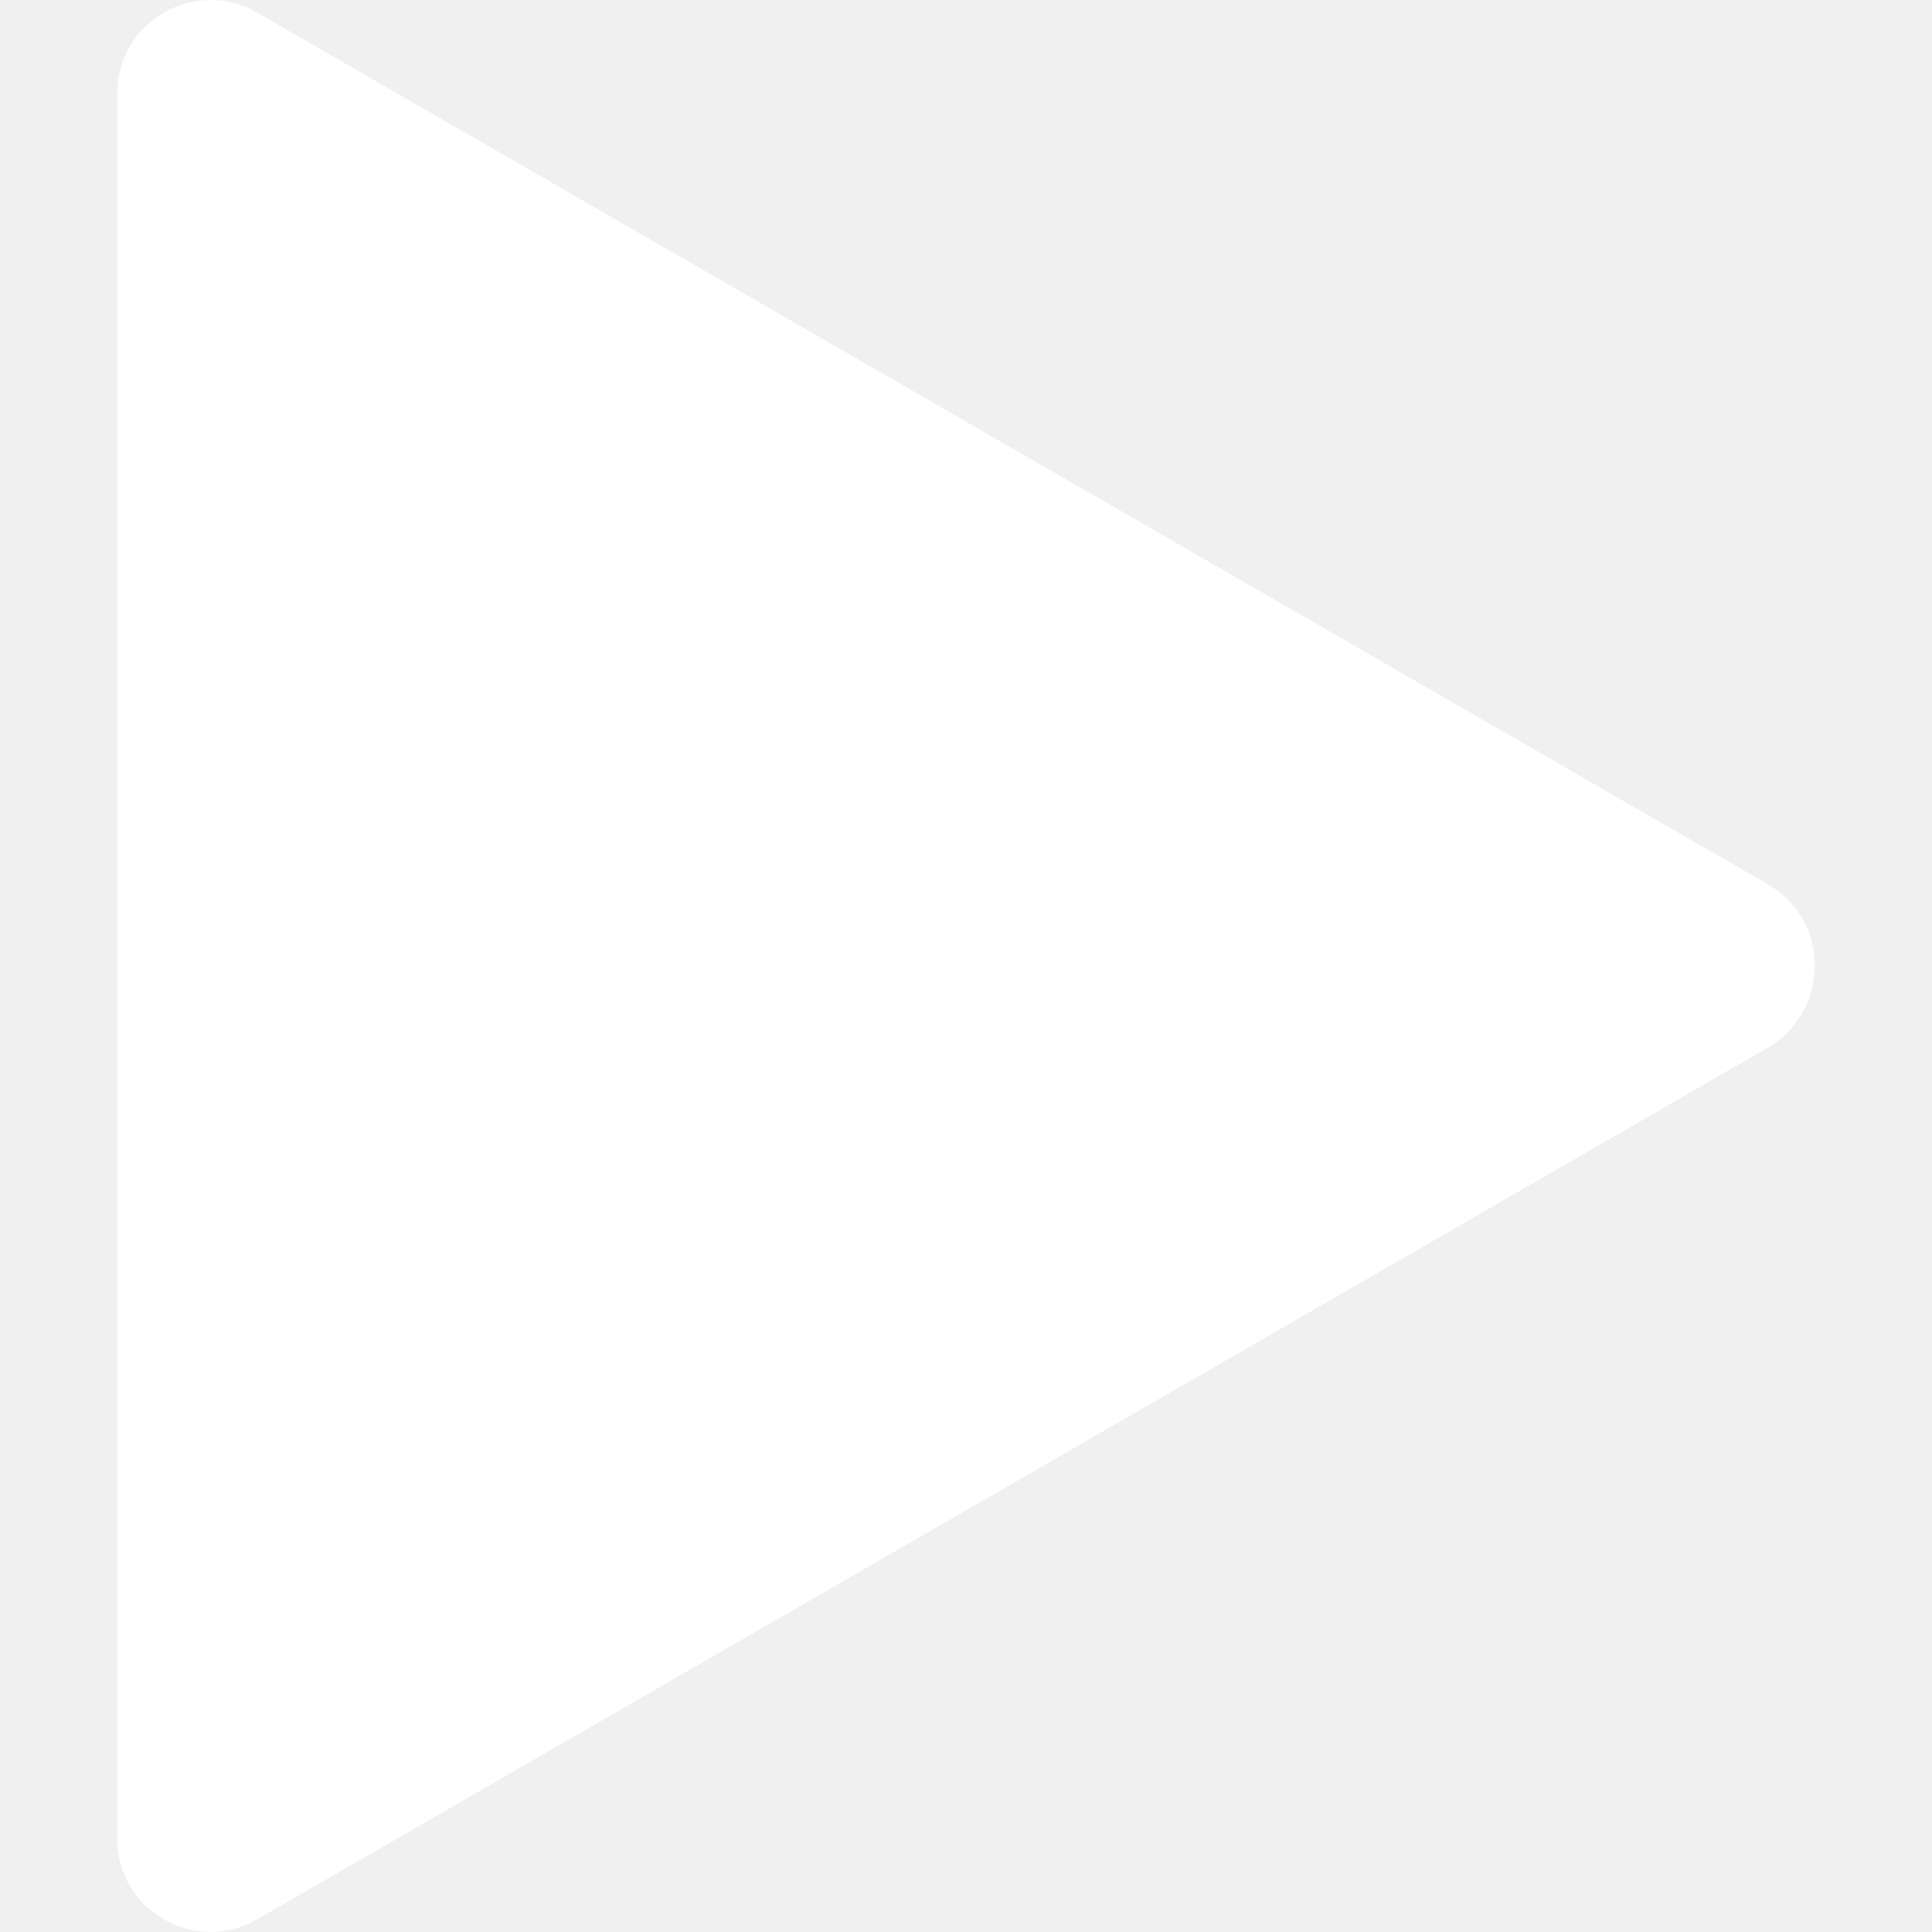
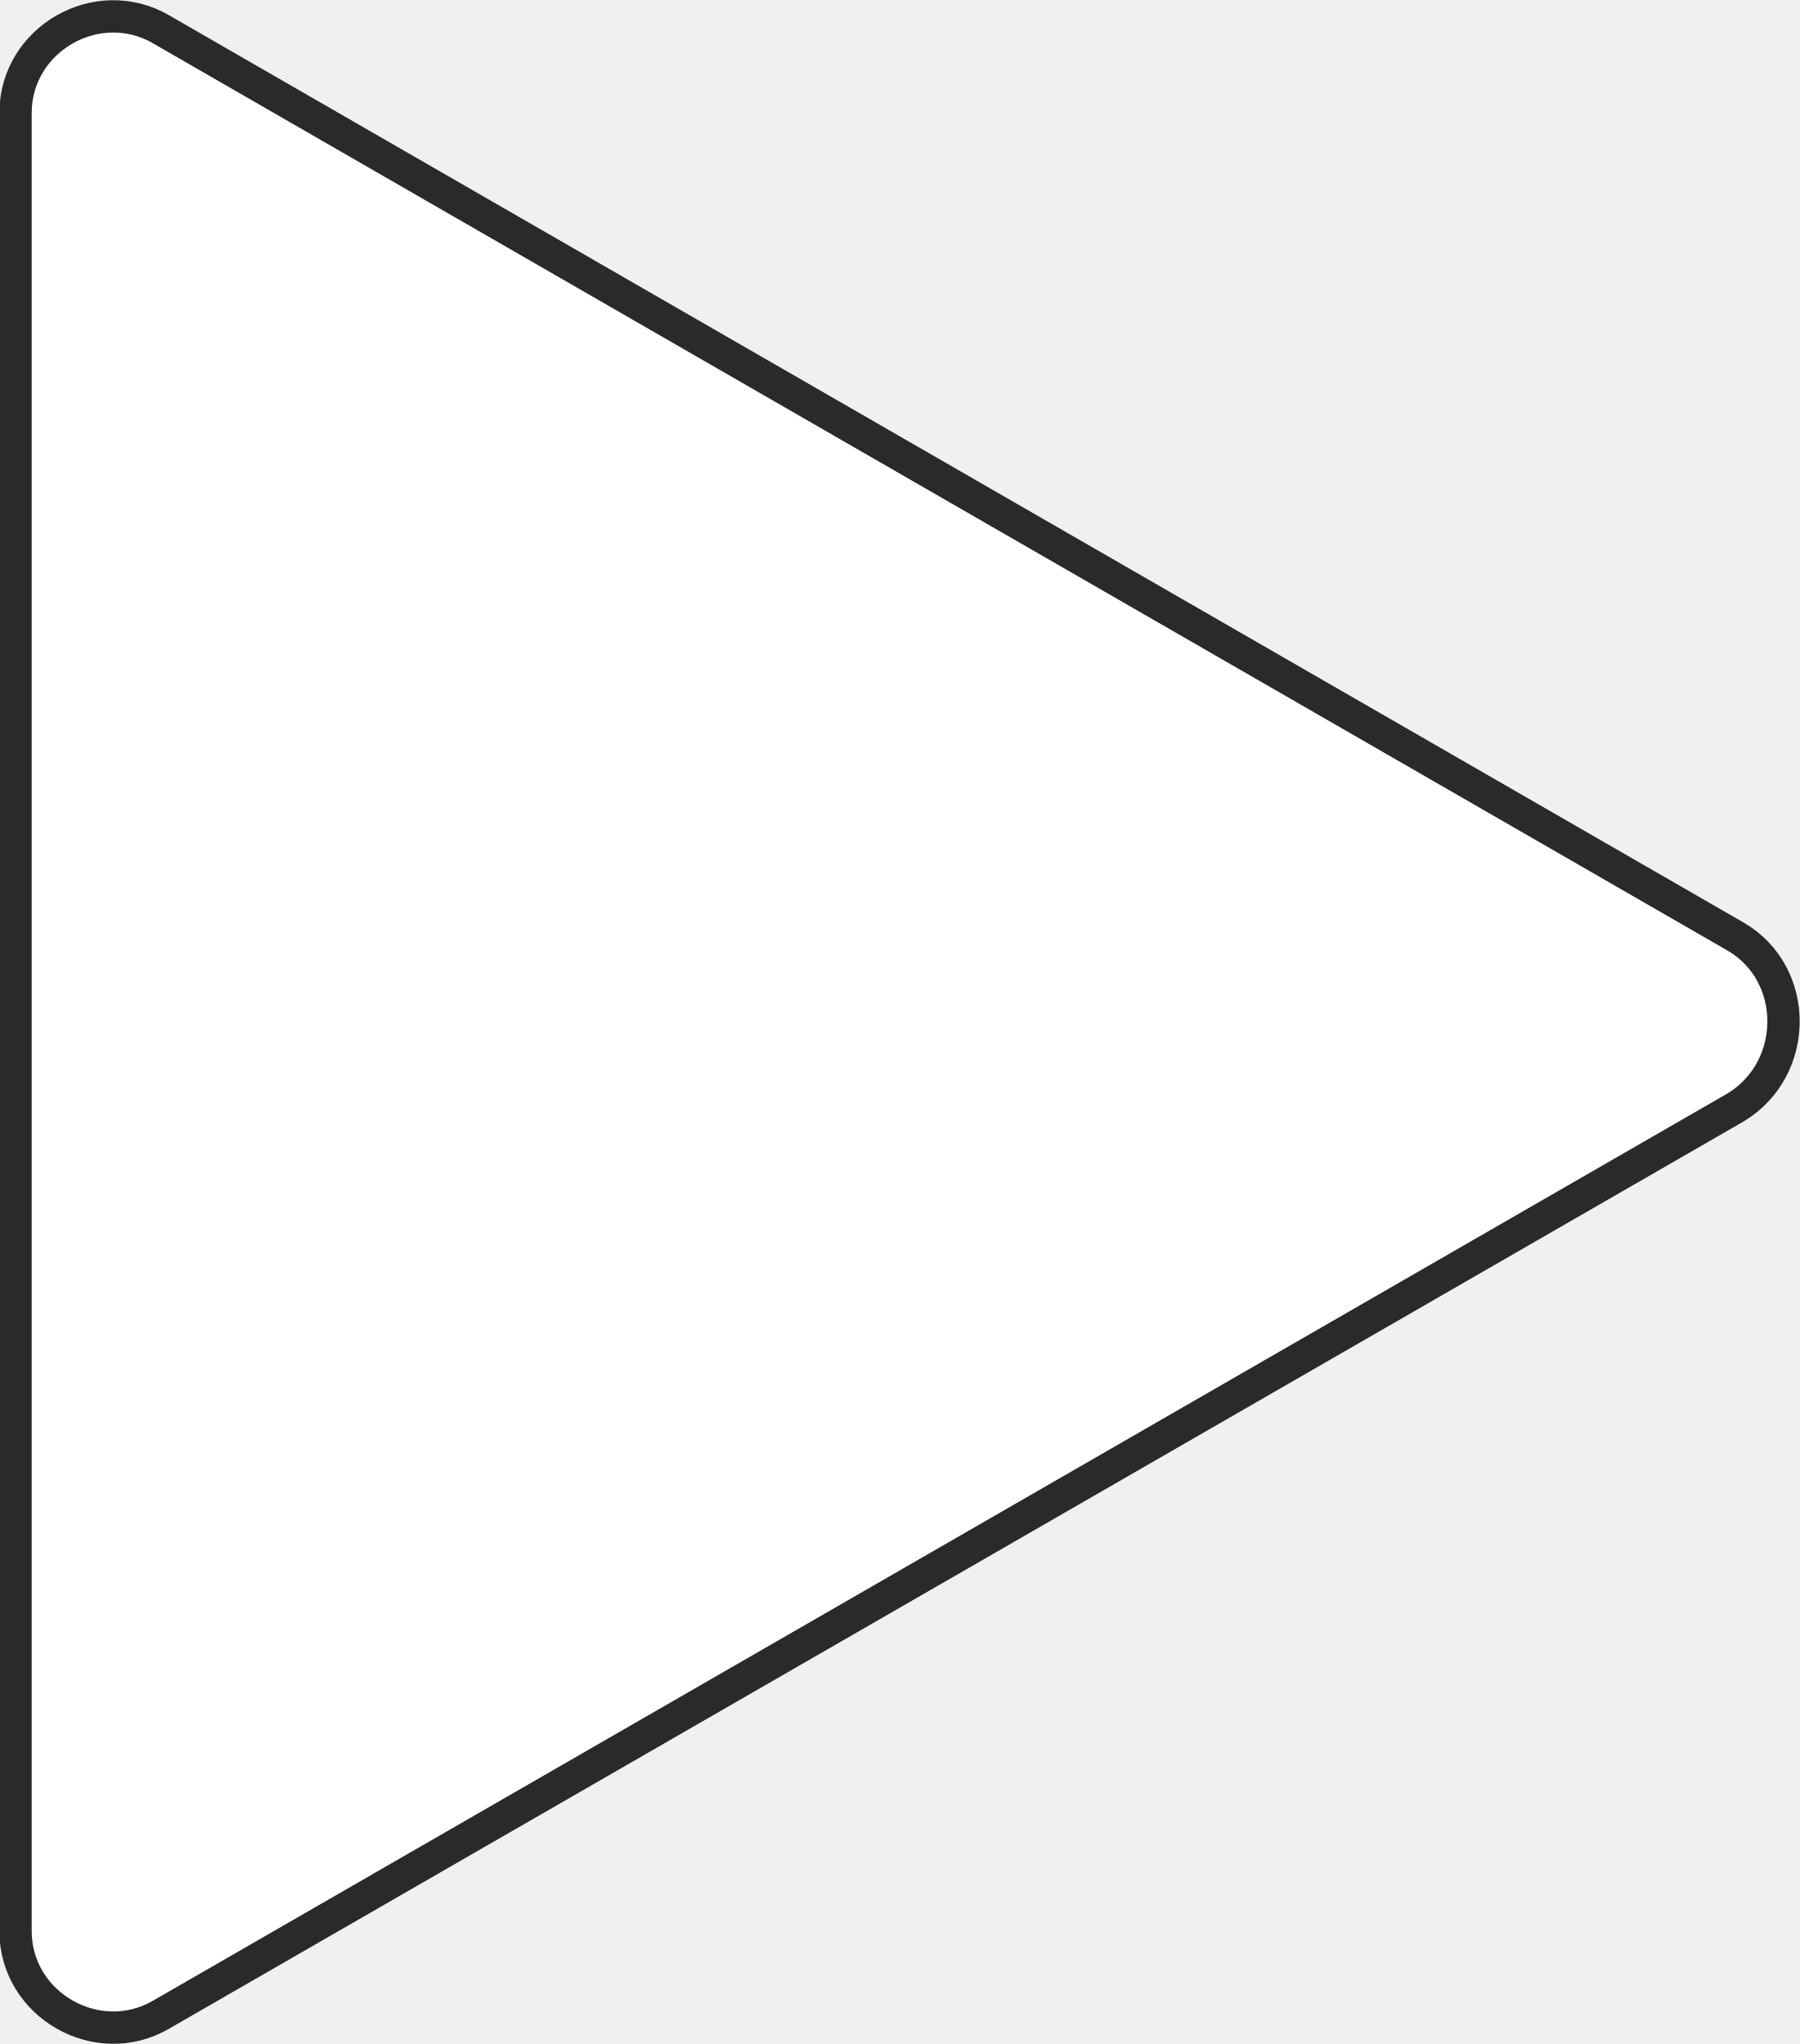
- <svg xmlns="http://www.w3.org/2000/svg" version="1.1" id="Capa_1" x="0px" y="0px" width="124.512px" height="124.512px" viewBox="0 0 124.512 124.512" style="enable-background:new 0 0 124.512 124.512;" xml:space="preserve">
-   <defs id="defs3194" />
-   <g id="g3158">
-     <path d="M113.956,57.006l-97.4-56.2c-4-2.3-9,0.6-9,5.2v112.5c0,4.6,5,7.5,9,5.2l97.4-56.2   C117.956,65.105,117.956,59.306,113.956,57.006z" id="path3160" style="fill:#ffffff;fill-opacity:1" />
+ <svg xmlns="http://www.w3.org/2000/svg" xml:space="preserve" width="1.16in" height="1.318in" version="1.1" style="shape-rendering:geometricPrecision; text-rendering:geometricPrecision; image-rendering:optimizeQuality; fill-rule:evenodd; clip-rule:evenodd" viewBox="0 0 1160 1318">
+   <defs>
+     <style type="text/css">
+    
+     .str0 {stroke:#2B2A29;stroke-width:20.835}
+     .fil0 {fill:white}
+    
+   </style>
+   </defs>
+   <g id="Слой_x0020_1">
+     <g id="g3158">
+       <path id="path3160" class="fil0 str0" d="M1119 604l-1015 -585c-41,-24 -94,6 -94,54l0 1172c0,48 53,78 94,54l1015 -585c41,-25 41,-86 0,-110z" />
+     </g>
+     <g id="g3162">
  </g>
-   <g id="g3162">
- </g>
-   <g id="g3164">
- </g>
-   <g id="g3166">
- </g>
-   <g id="g3168">
- </g>
-   <g id="g3170">
- </g>
-   <g id="g3172">
- </g>
-   <g id="g3174">
- </g>
-   <g id="g3176">
- </g>
-   <g id="g3178">
- </g>
-   <g id="g3180">
- </g>
-   <g id="g3182">
- </g>
-   <g id="g3184">
- </g>
-   <g id="g3186">
- </g>
-   <g id="g3188">
- </g>
-   <g id="g3190">
- </g>
+     <g id="g3164">
+   </g>
+     <g id="g3166">
+   </g>
+     <g id="g3168">
+   </g>
+     <g id="g3170">
+   </g>
+     <g id="g3172">
+   </g>
+     <g id="g3174">
+   </g>
+     <g id="g3176">
+   </g>
+     <g id="g3178">
+   </g>
+     <g id="g3180">
+   </g>
+     <g id="g3182">
+   </g>
+     <g id="g3184">
+   </g>
+     <g id="g3186">
+   </g>
+     <g id="g3188">
+   </g>
+     <g id="g3190">
+   </g>
+   </g>
</svg>
